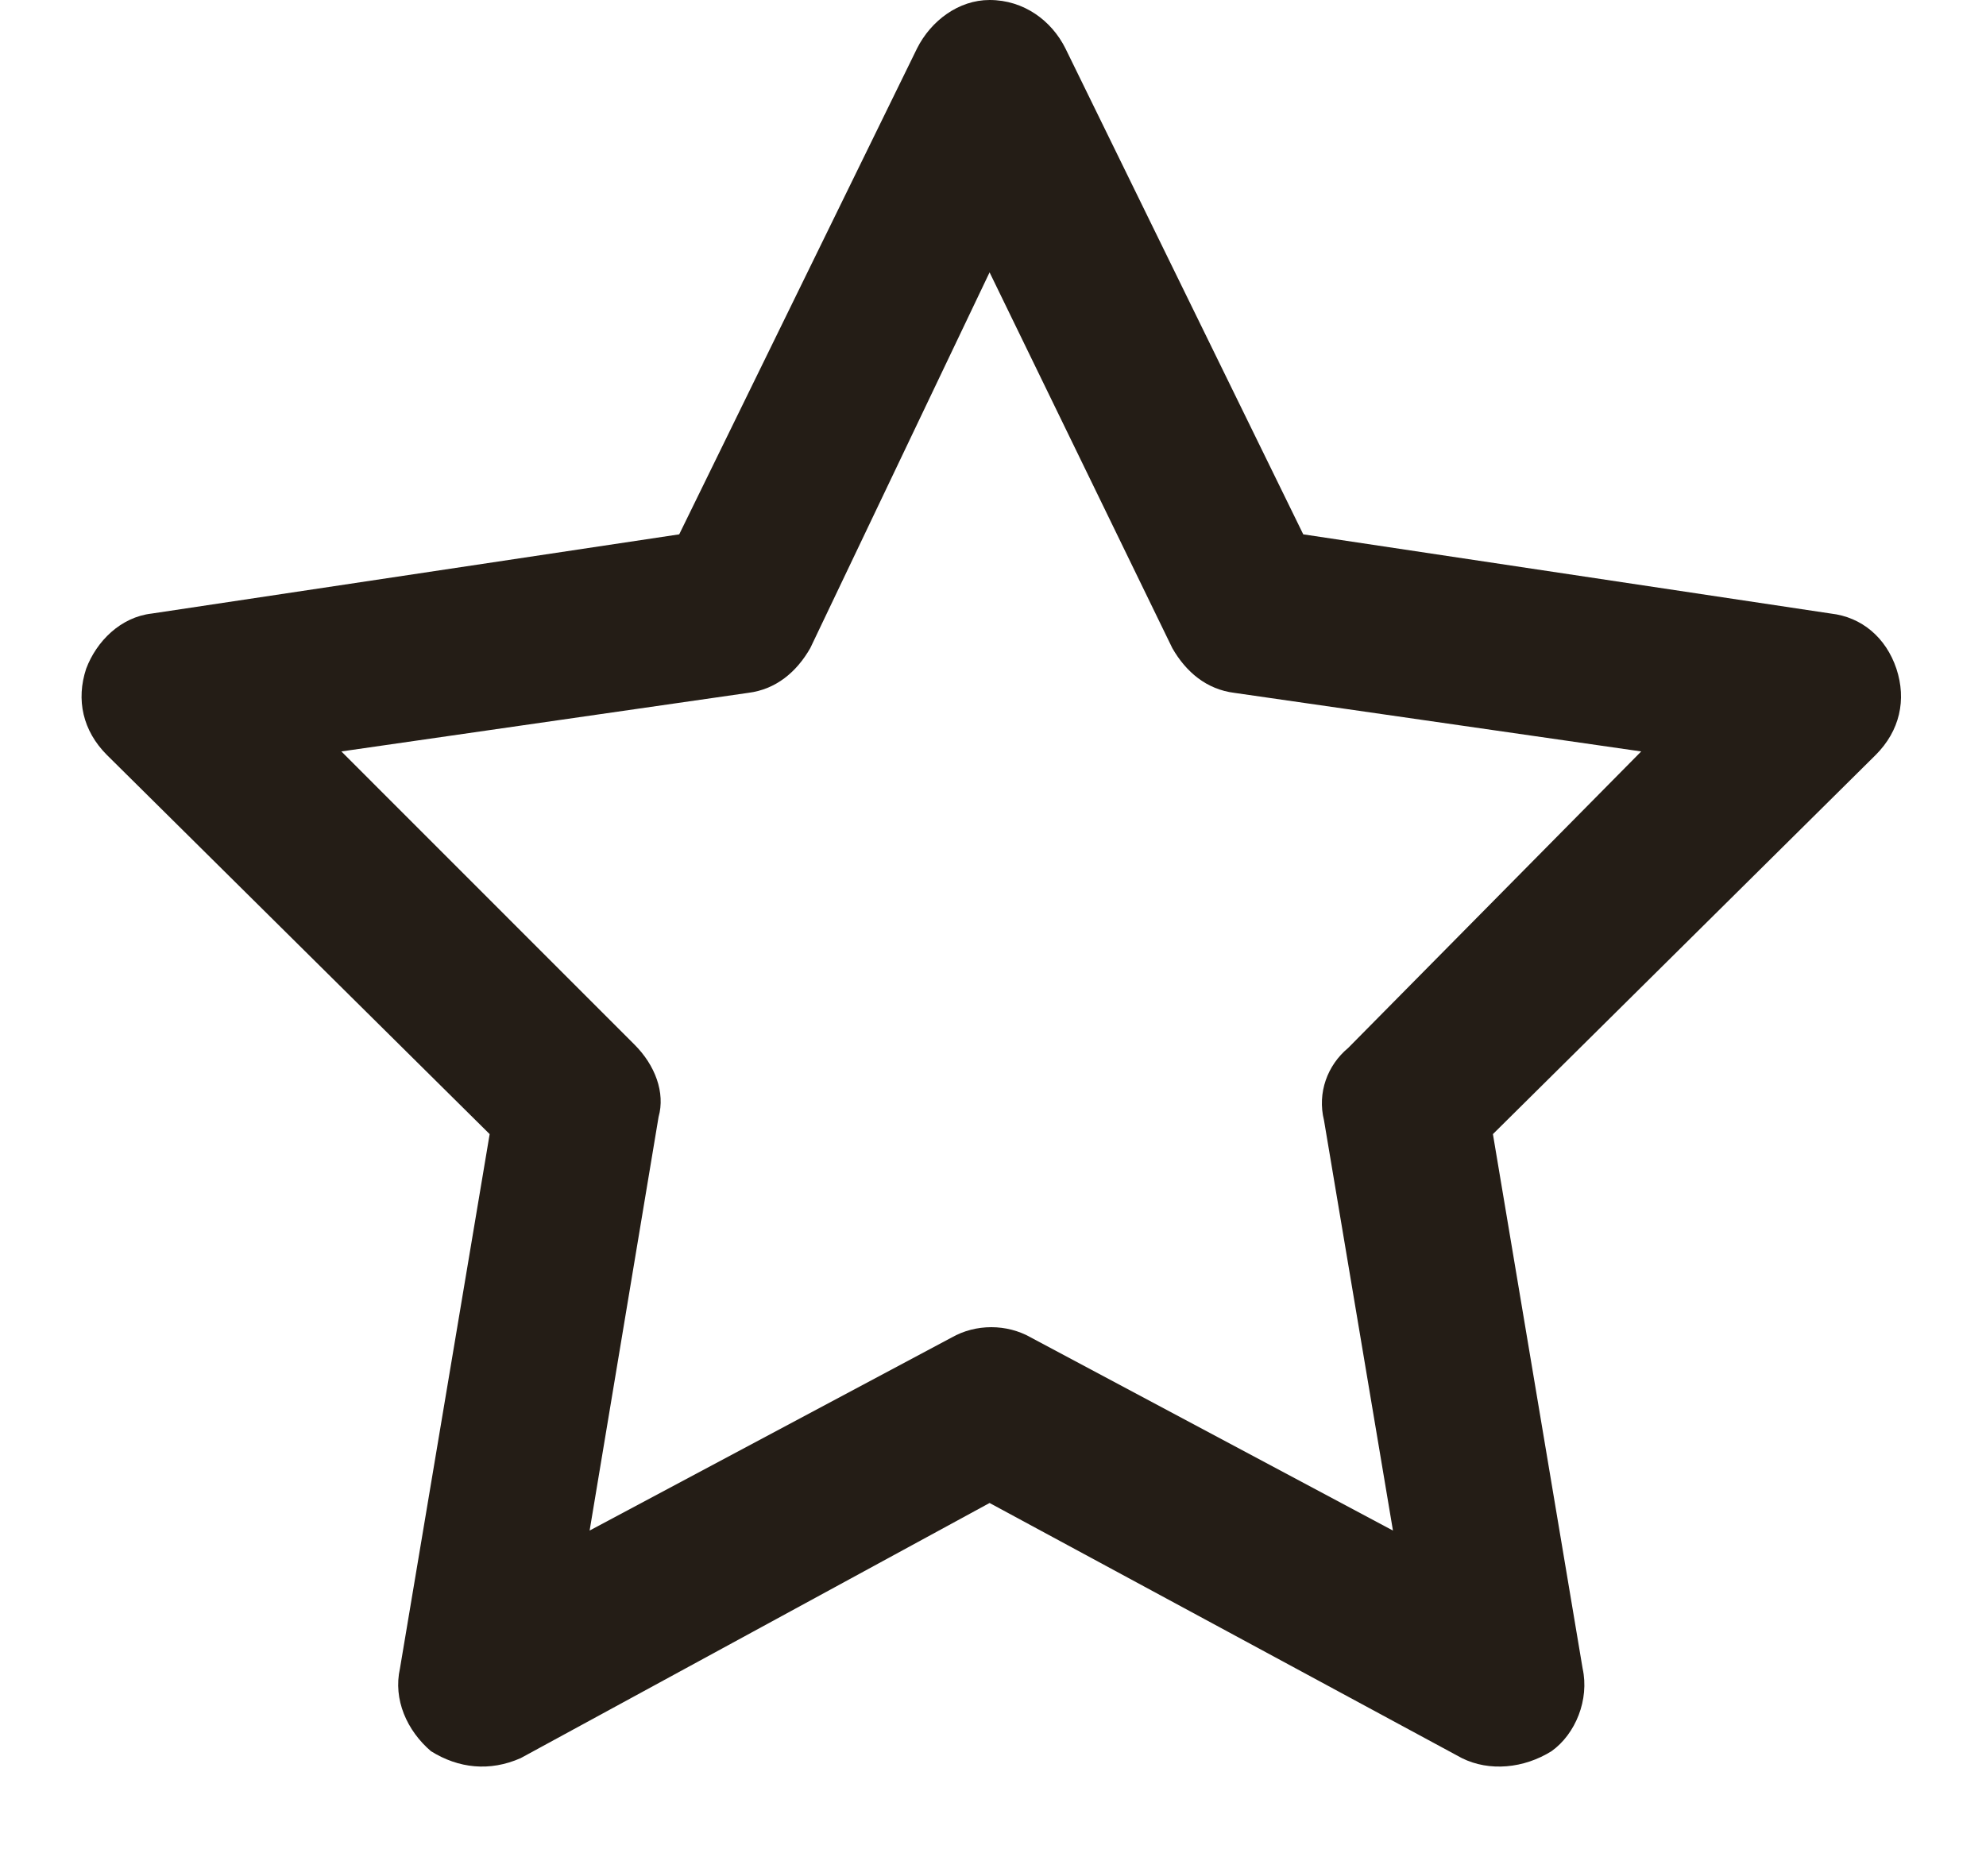
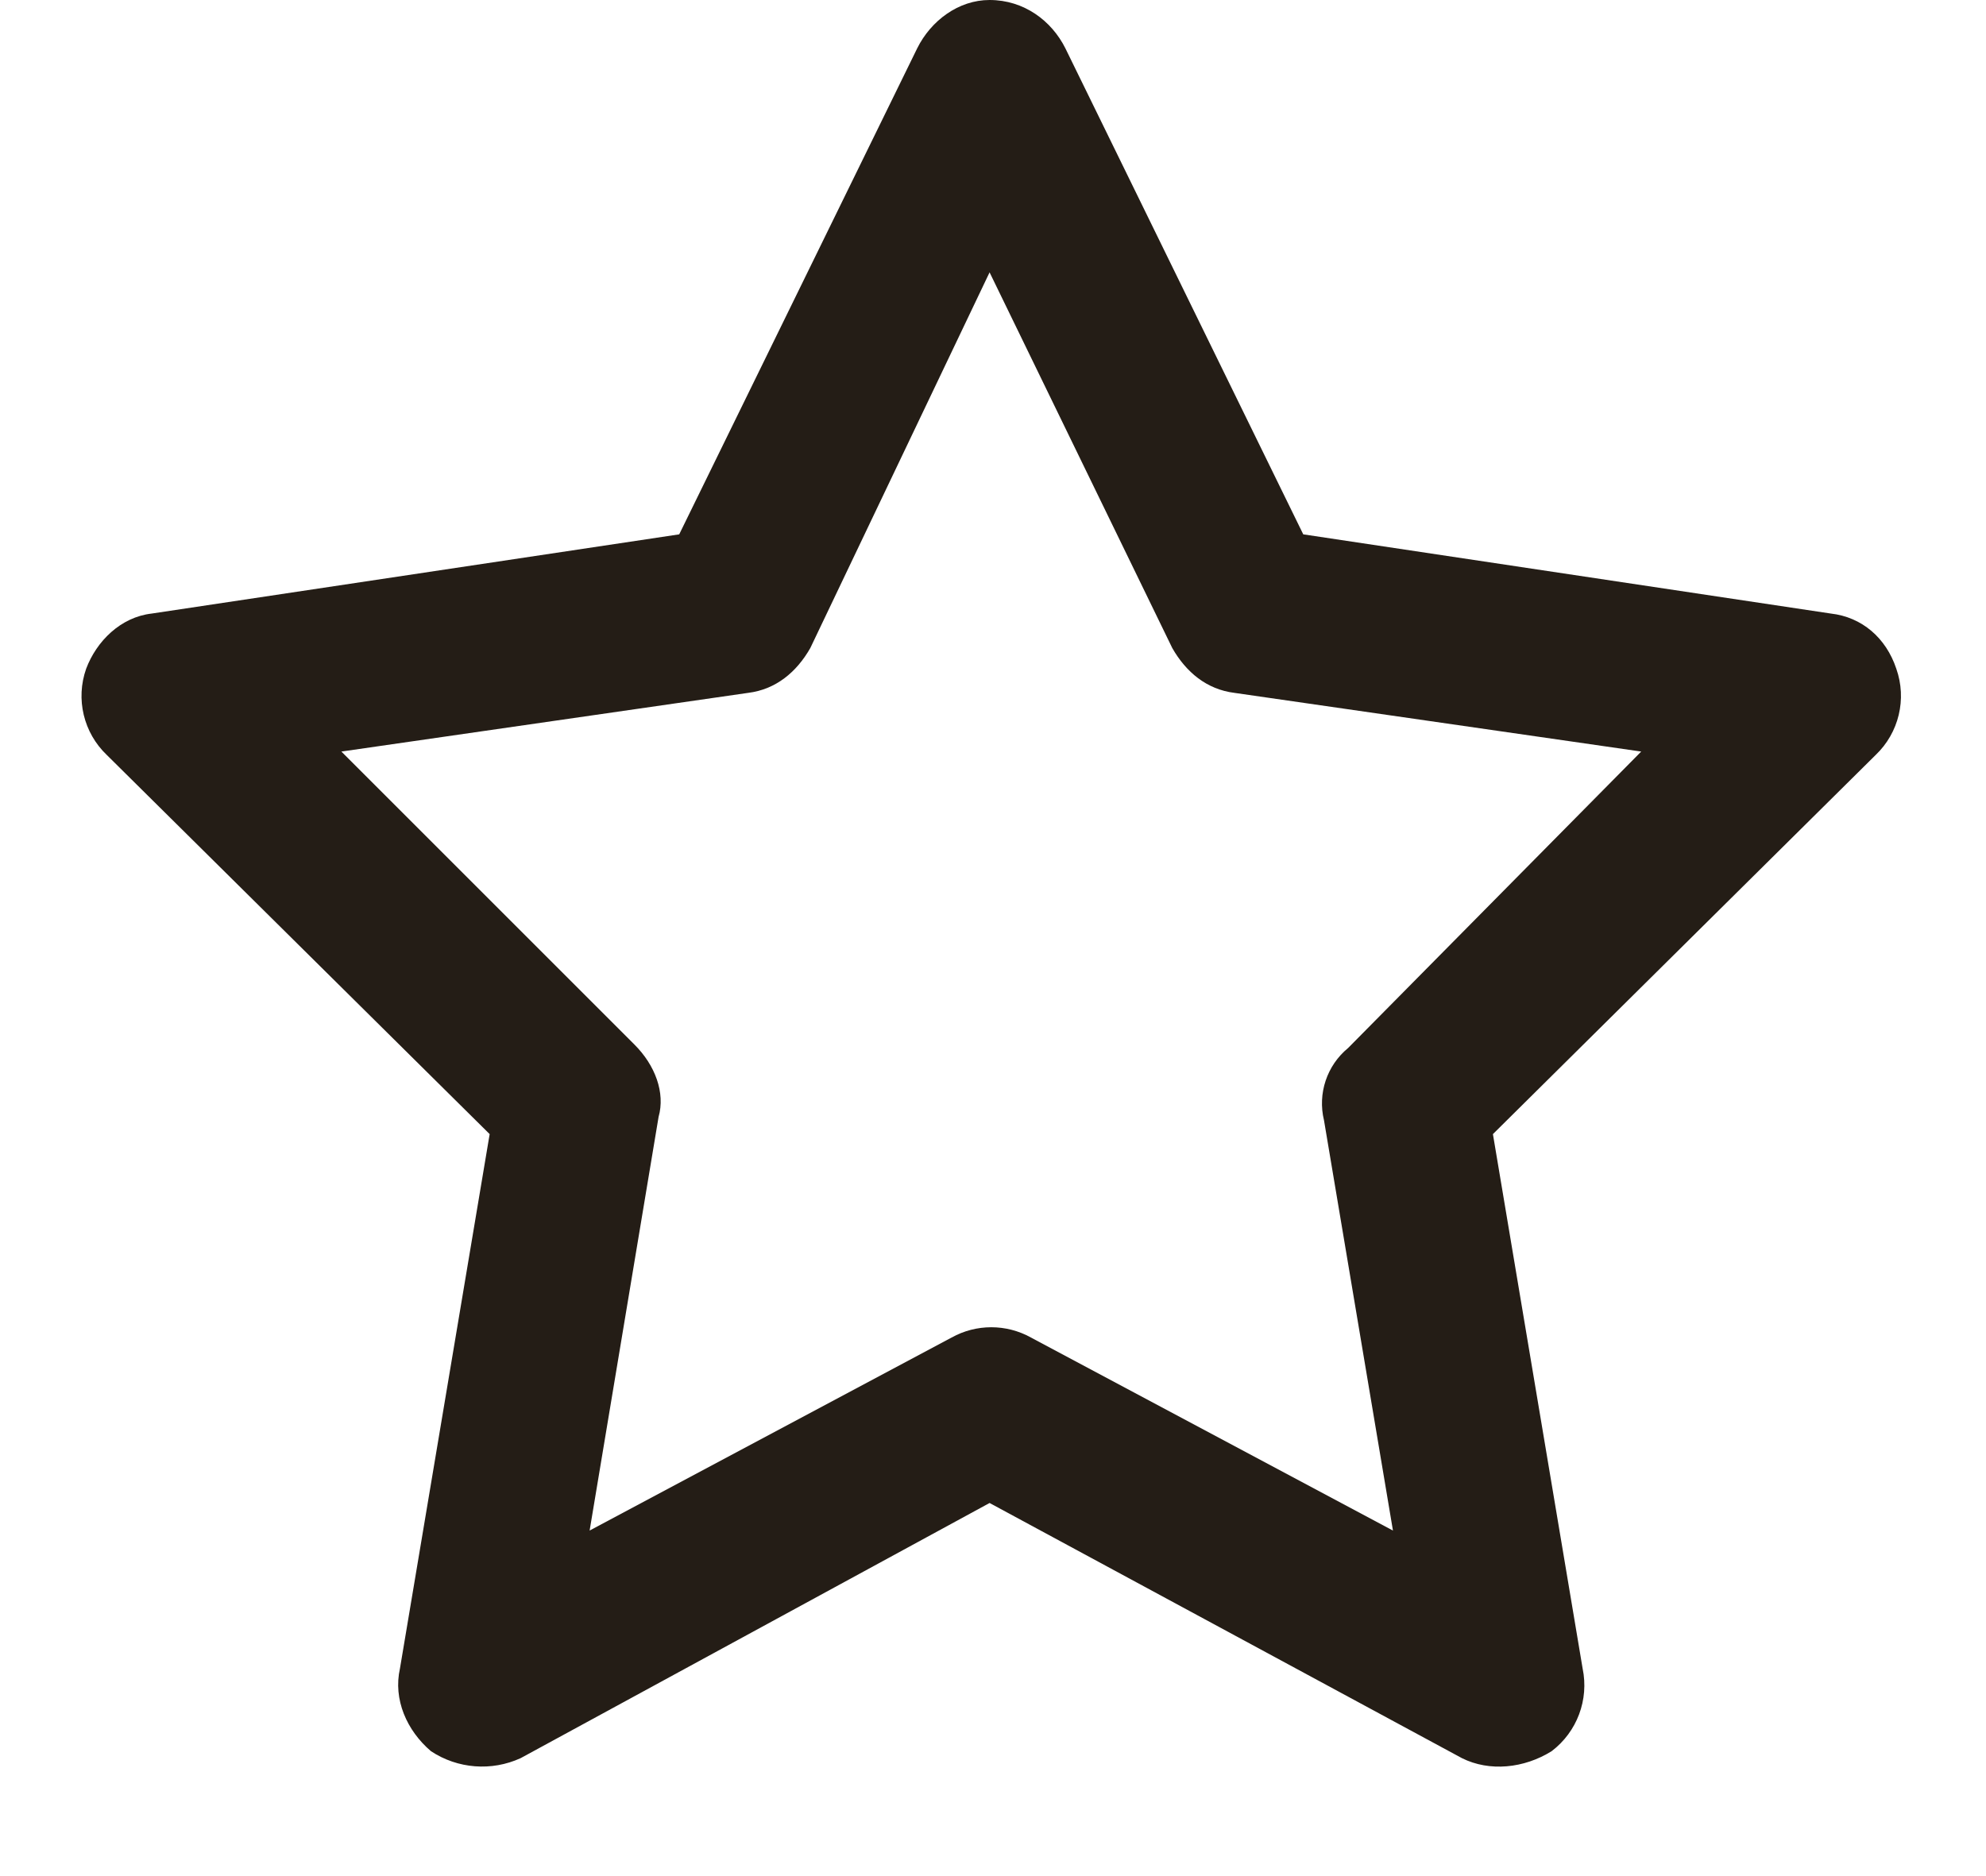
- <svg xmlns="http://www.w3.org/2000/svg" width="18" height="17" viewBox="0 0 18 17" fill="none">
-   <path d="M8.969 0C9.281 0 9.531 0.188 9.656 0.438L11.812 4.844L16.594 5.562C16.875 5.594 17.094 5.781 17.188 6.062C17.281 6.344 17.219 6.625 17 6.844L13.531 10.281L14.344 15.125C14.406 15.406 14.281 15.719 14.062 15.875C13.812 16.031 13.5 16.062 13.25 15.938L8.969 13.625L4.719 15.938C4.438 16.062 4.156 16.031 3.906 15.875C3.688 15.688 3.562 15.406 3.625 15.125L4.438 10.281L0.969 6.844C0.75 6.625 0.688 6.344 0.781 6.062C0.875 5.812 1.094 5.594 1.375 5.562L6.156 4.844L8.312 0.438C8.438 0.188 8.688 0 8.969 0ZM8.969 2.469L7.344 5.875C7.219 6.094 7.031 6.25 6.781 6.281L3.094 6.812L5.75 9.469C5.938 9.656 6.031 9.906 5.969 10.125L5.344 13.875L8.625 12.125C8.844 12 9.125 12 9.344 12.125L12.625 13.875L12 10.156C11.938 9.906 12.031 9.656 12.219 9.5L14.875 6.812L11.188 6.281C10.938 6.25 10.75 6.094 10.625 5.875L8.969 2.469Z" fill="#241D16" />
+ <svg xmlns="http://www.w3.org/2000/svg" width="18" height="17" fill="none">
+   <path fill="#241D16" d="M8.969 0c.312 0 .562.188.687.438l2.156 4.406 4.782.718c.281.032.5.22.593.5a.74.74 0 0 1-.187.782l-3.469 3.437.813 4.844a.75.75 0 0 1-.281.75c-.25.156-.563.188-.813.063l-4.281-2.313-4.25 2.313a.84.84 0 0 1-.813-.063c-.219-.187-.344-.469-.281-.75l.813-4.844-3.47-3.437a.74.74 0 0 1-.187-.782c.094-.25.313-.468.594-.5l4.781-.718L8.313.438C8.437.188 8.687 0 8.969 0m0 2.469L7.344 5.875c-.125.219-.313.375-.563.406l-3.687.532L5.75 9.469c.188.187.281.437.219.656l-.625 3.75 3.281-1.75a.74.74 0 0 1 .719 0l3.281 1.75L12 10.156a.65.65 0 0 1 .219-.656l2.656-2.687-3.687-.532c-.25-.031-.438-.187-.563-.406z" />
</svg>
